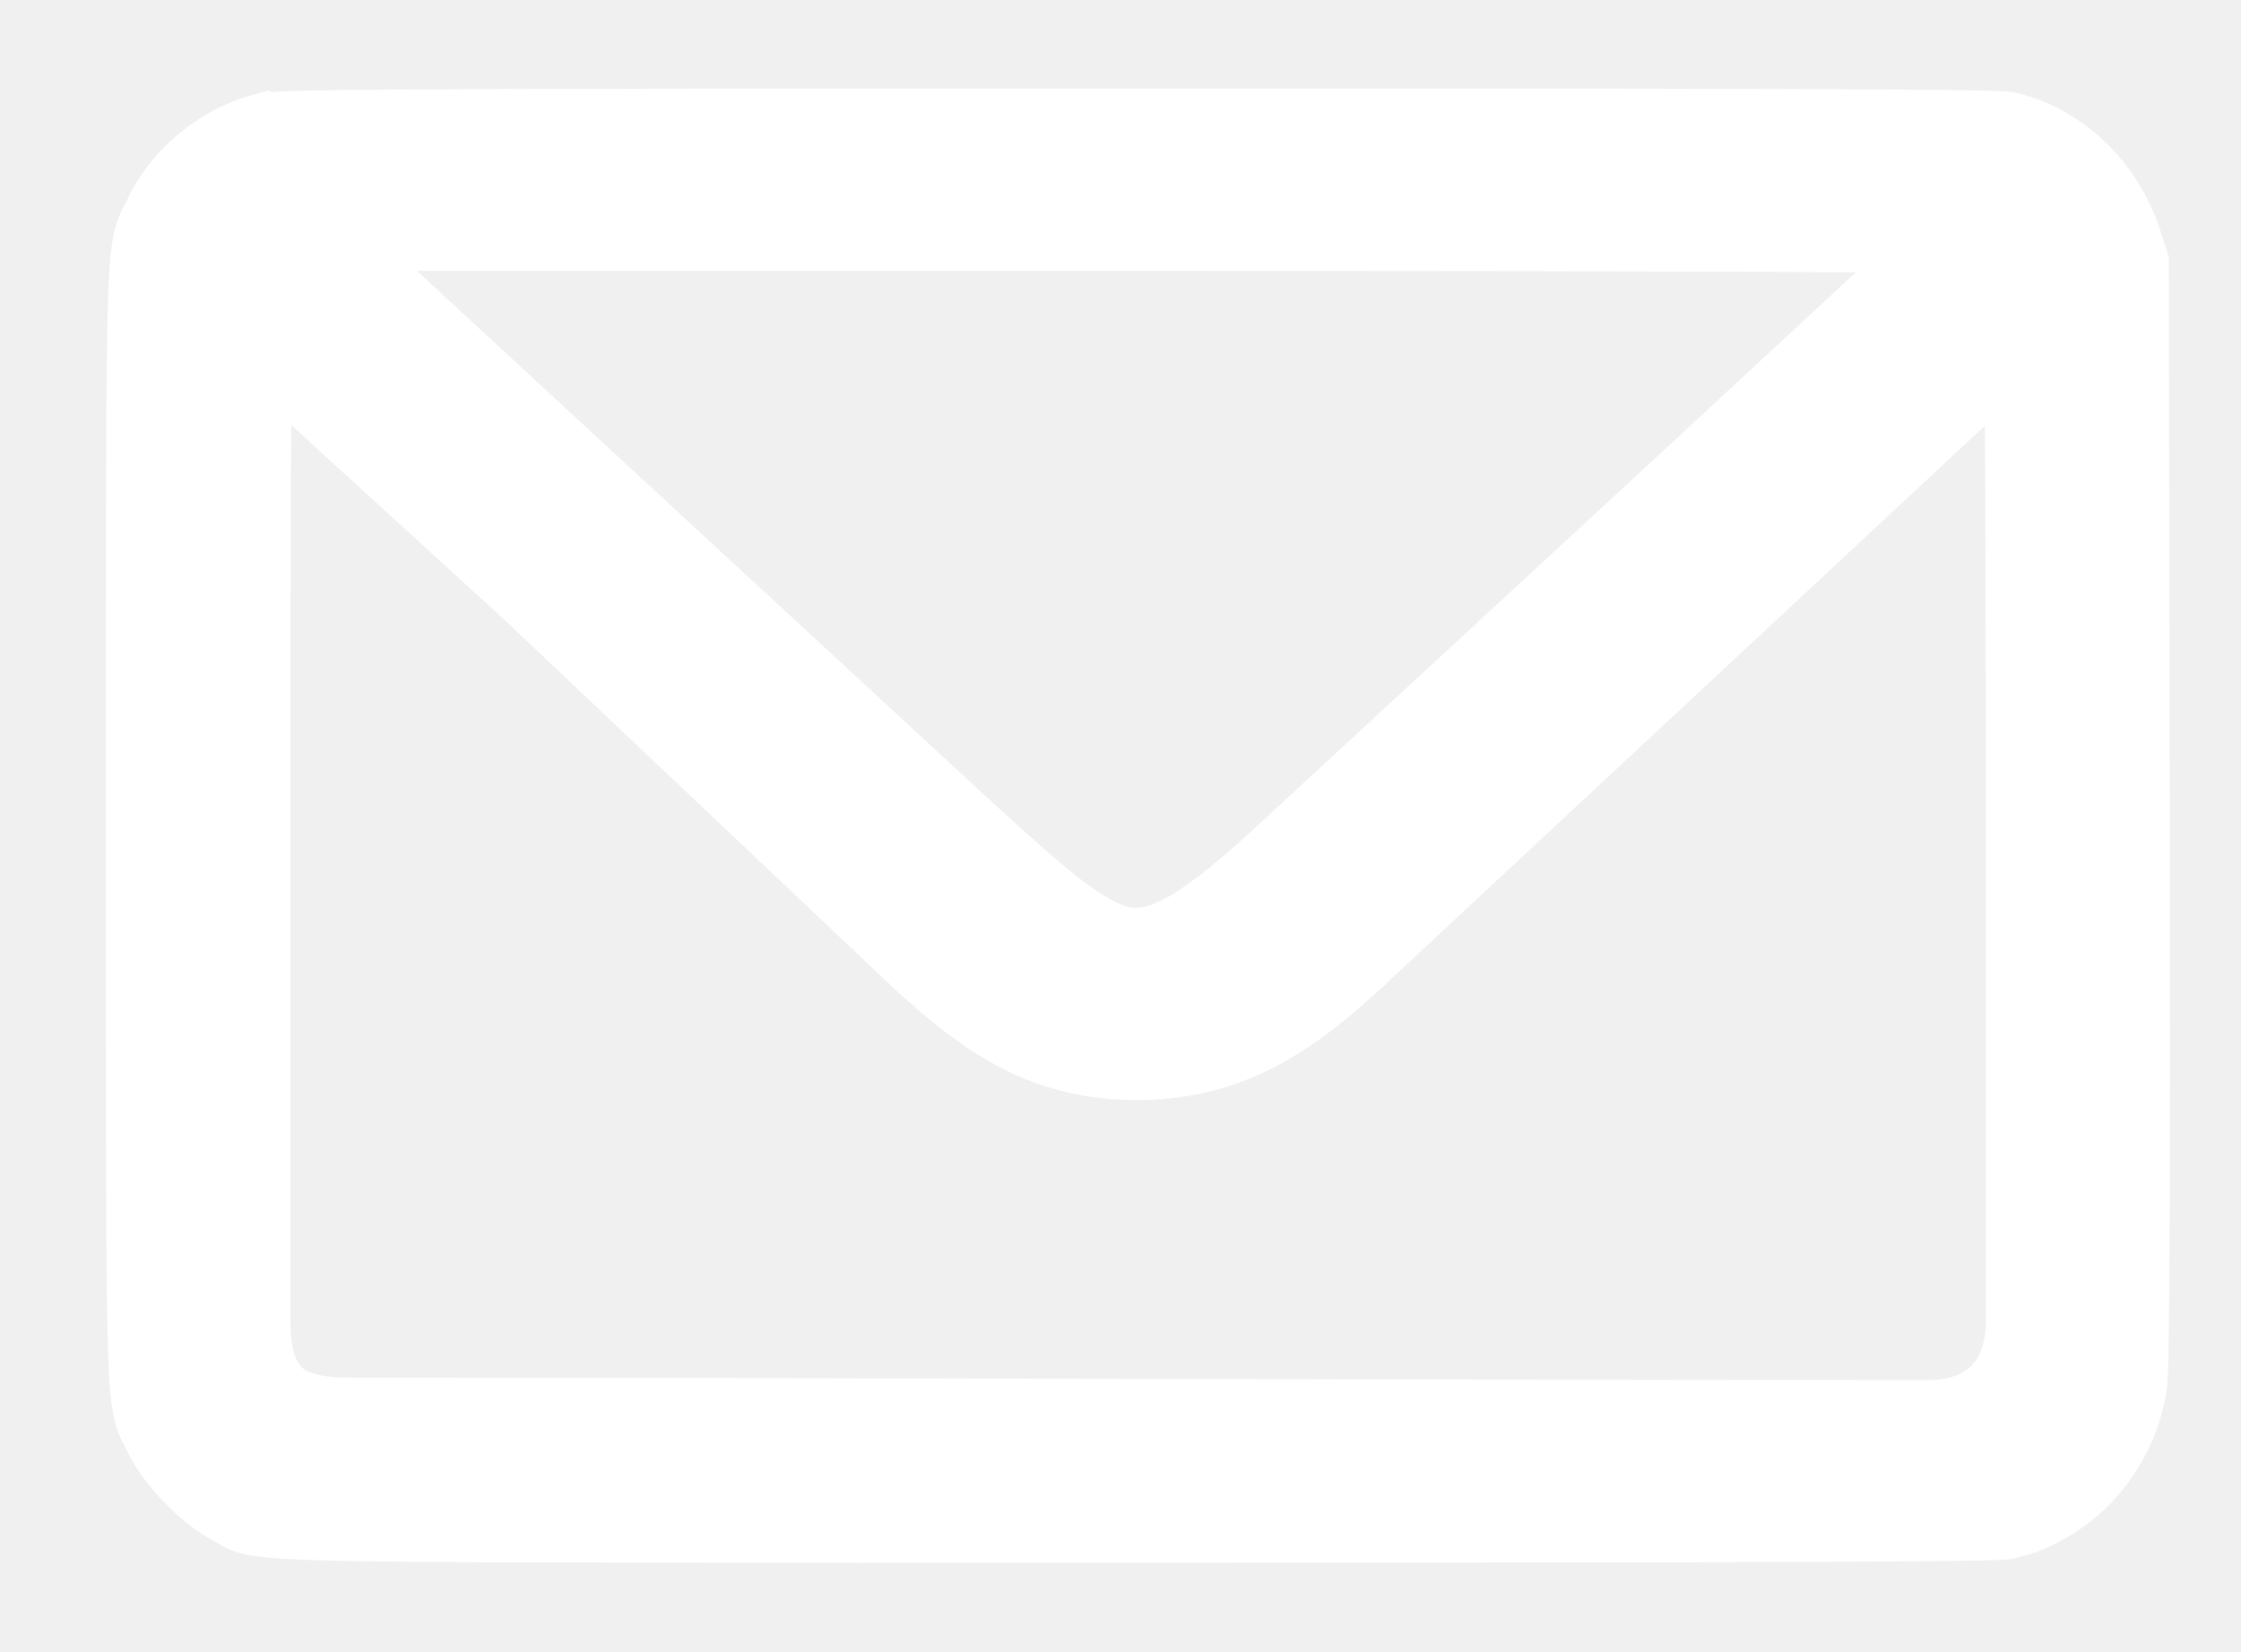
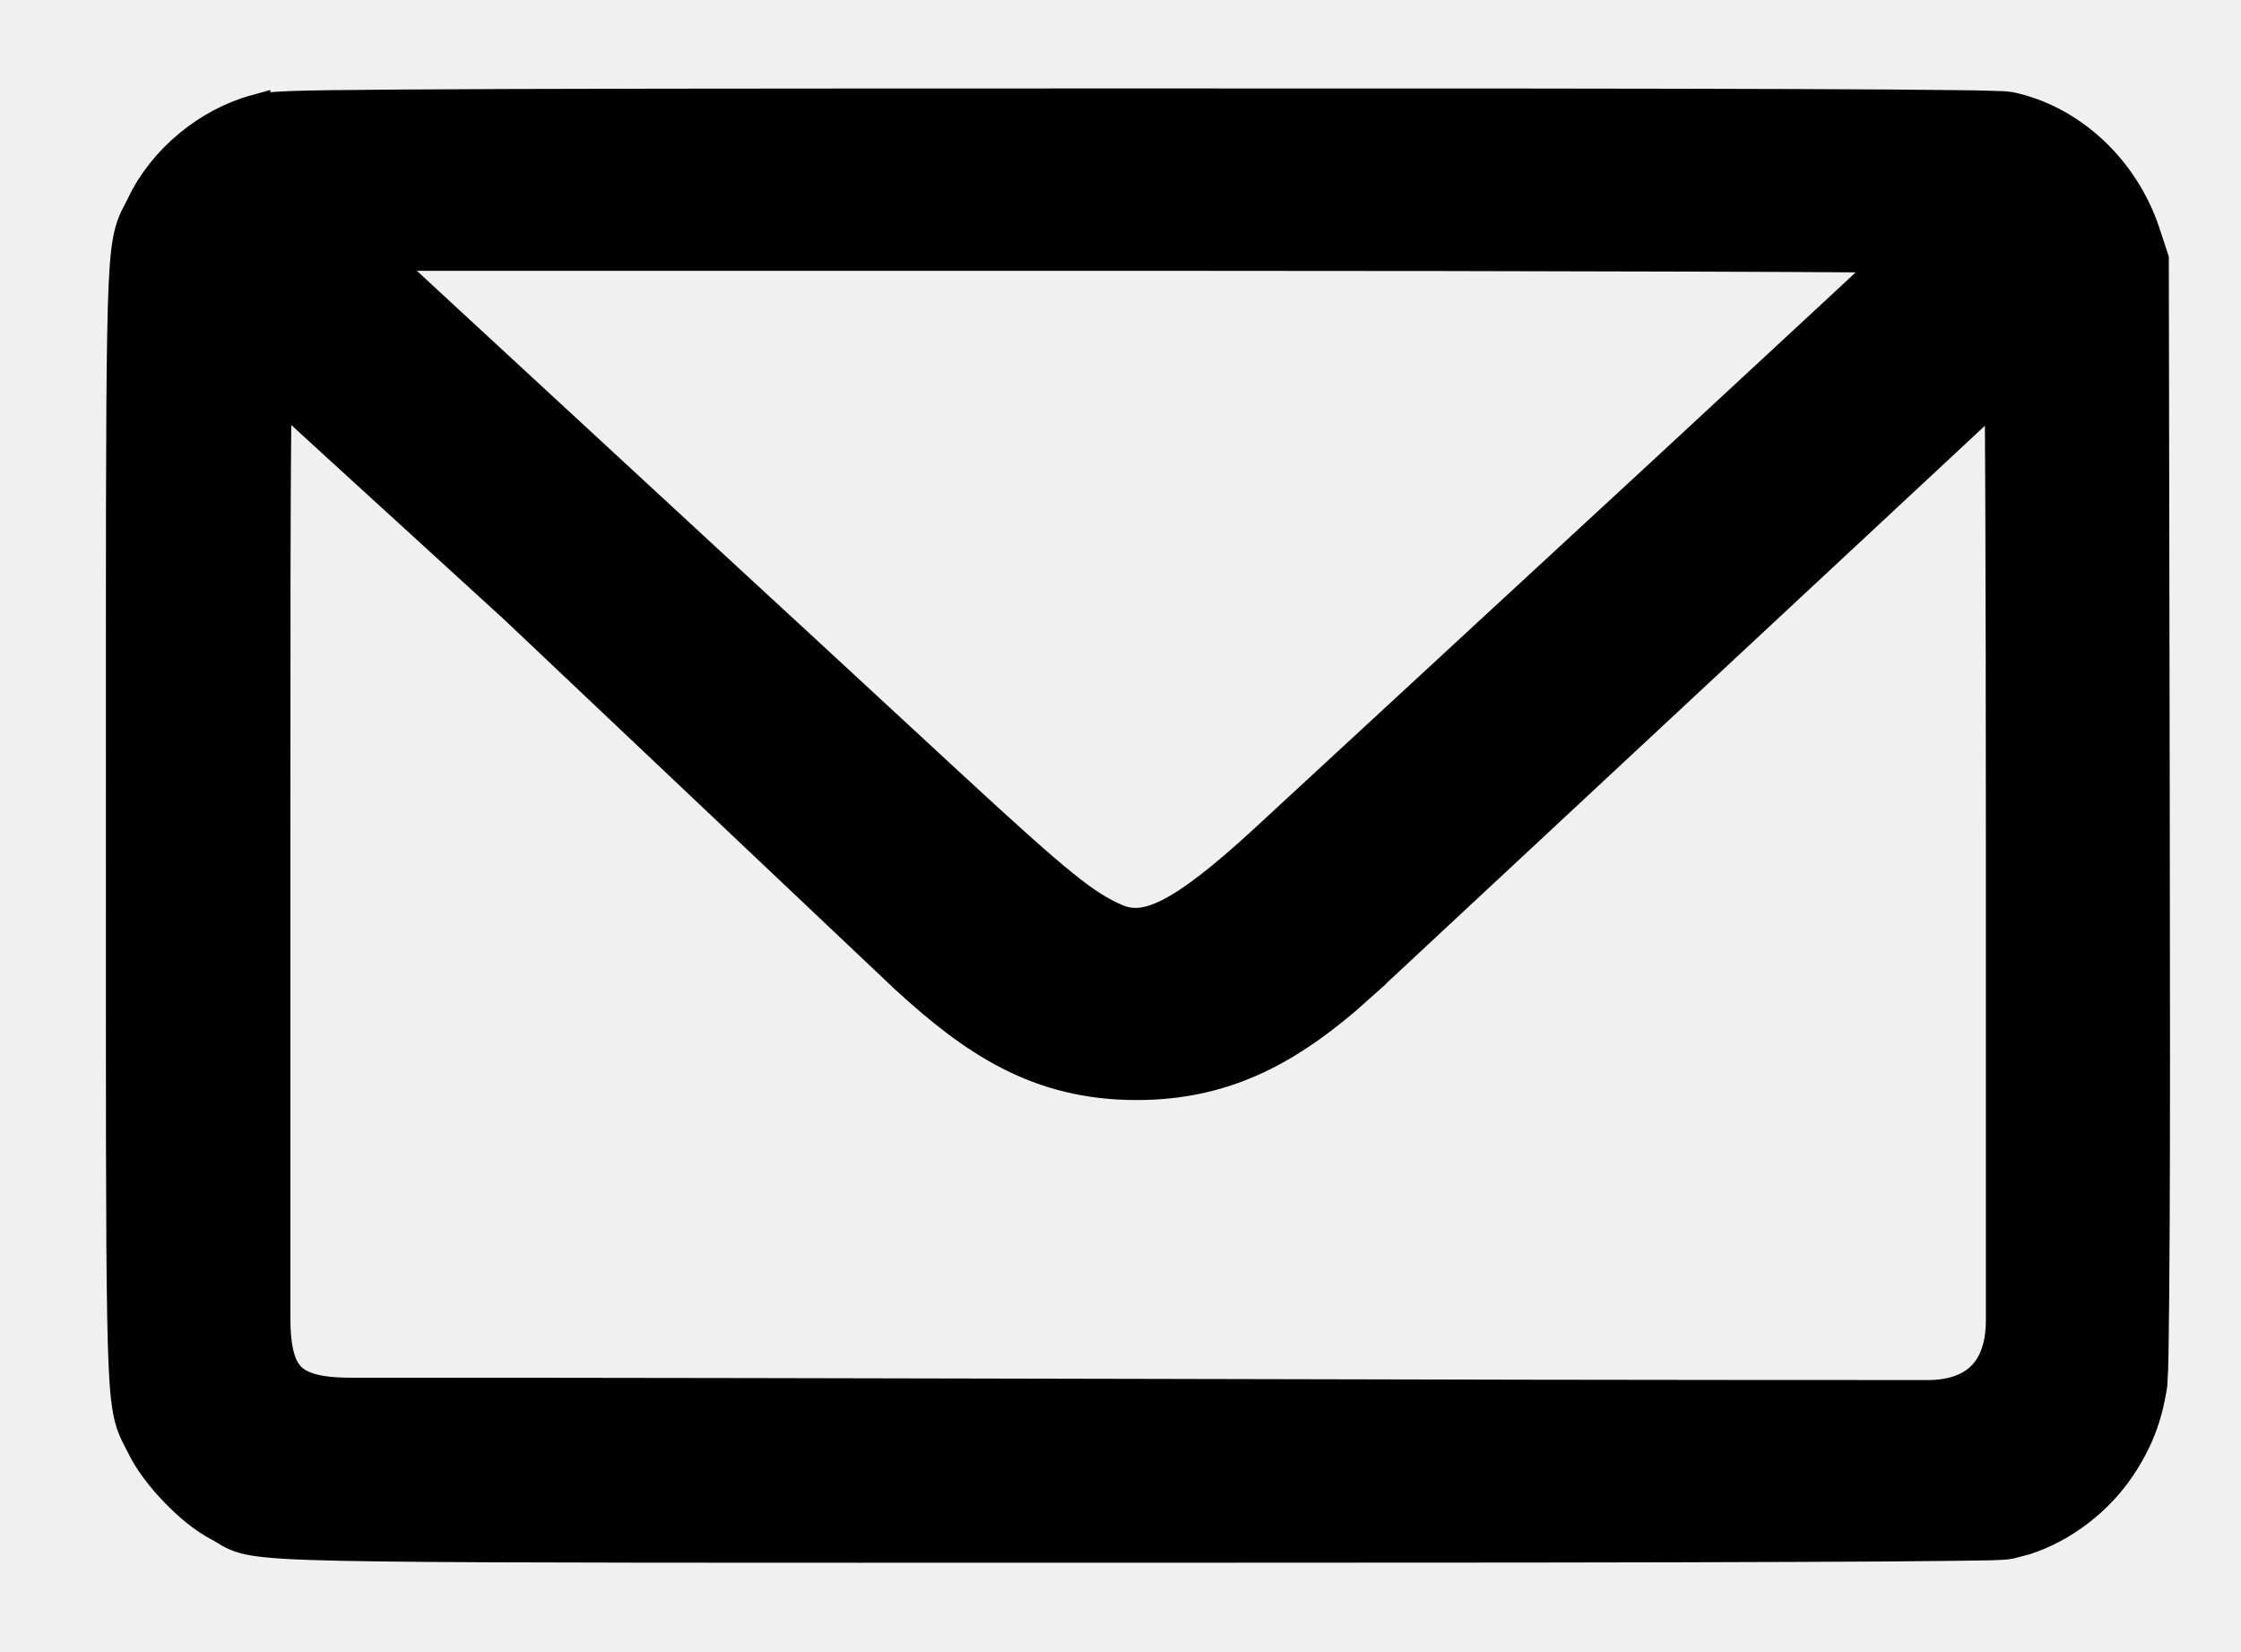
- <svg xmlns="http://www.w3.org/2000/svg" width="19" height="14" viewBox="0 0 19 14" fill="none">
-   <path d="M15.233 13.118C15.825 13.116 16.259 13.113 16.55 13.109C16.696 13.107 16.807 13.106 16.885 13.104C16.924 13.102 16.956 13.101 16.979 13.1C16.998 13.098 17.023 13.097 17.041 13.093L17.177 13.057C17.493 12.953 17.787 12.729 17.977 12.448C18.125 12.228 18.208 12.02 18.25 11.742L18.257 11.615C18.259 11.554 18.261 11.47 18.262 11.363C18.265 11.15 18.268 10.844 18.27 10.444C18.274 9.644 18.274 8.463 18.271 6.881L18.263 2.216V2.196L18.257 2.177L18.187 1.965C18.008 1.431 17.563 1.014 17.041 0.904C17.023 0.901 16.998 0.9 16.979 0.898C16.956 0.897 16.924 0.896 16.885 0.895C16.808 0.892 16.696 0.89 16.55 0.889C16.258 0.885 15.825 0.882 15.232 0.88C14.045 0.876 12.22 0.874 9.616 0.875C6.219 0.875 4.401 0.877 3.414 0.884C2.92 0.887 2.633 0.891 2.46 0.897C2.291 0.904 2.219 0.913 2.167 0.928V0.927C1.761 1.038 1.382 1.348 1.199 1.732V1.733C1.183 1.765 1.157 1.813 1.142 1.844C1.071 1.995 1.046 2.162 1.034 2.831C1.021 3.508 1.023 4.724 1.023 6.999C1.023 9.273 1.021 10.489 1.034 11.166C1.046 11.834 1.071 12.002 1.142 12.153C1.157 12.185 1.184 12.235 1.2 12.267C1.261 12.393 1.367 12.531 1.482 12.65C1.597 12.77 1.732 12.881 1.856 12.945C1.894 12.965 1.904 12.974 1.943 12.996C2.018 13.039 2.096 13.064 2.274 13.081C2.449 13.098 2.733 13.108 3.227 13.114C4.218 13.127 6.072 13.125 9.631 13.125C12.226 13.125 14.048 13.123 15.233 13.118ZM9.905 7.745C9.714 7.84 9.585 7.84 9.465 7.788C9.204 7.675 8.99 7.506 8.073 6.659C7.889 6.489 7.418 6.053 6.83 5.51C6.367 5.083 5.832 4.59 5.308 4.105C4.715 3.558 4.167 3.051 3.76 2.675C3.525 2.458 3.337 2.284 3.215 2.171H9.634C11.485 2.171 13.166 2.174 14.384 2.178C14.993 2.18 15.486 2.182 15.827 2.185C15.909 2.185 15.983 2.187 16.046 2.188C15.94 2.287 15.798 2.42 15.629 2.577C15.235 2.943 14.693 3.445 14.1 3.994L10.708 7.127C10.355 7.451 10.103 7.646 9.905 7.745ZM9.658 11.816C7.428 11.811 5.198 11.806 2.968 11.806C2.683 11.806 2.539 11.754 2.461 11.672C2.381 11.589 2.337 11.443 2.337 11.173V7.106C2.337 5.206 2.338 4.19 2.344 3.652C2.346 3.514 2.35 3.408 2.352 3.328C2.354 3.33 2.356 3.33 2.358 3.332C2.472 3.436 2.634 3.585 2.832 3.766C3.228 4.128 3.769 4.622 4.358 5.16L7.674 8.298L7.675 8.299C8.253 8.828 8.796 9.202 9.637 9.202C10.377 9.202 10.901 8.911 11.41 8.479L11.627 8.286V8.285L16.951 3.325C16.951 3.338 16.952 3.352 16.952 3.366C16.954 3.572 16.955 3.871 16.957 4.24C16.96 4.979 16.962 5.998 16.962 7.119V11.194C16.962 11.431 16.892 11.584 16.791 11.679C16.688 11.775 16.536 11.826 16.347 11.826C14.117 11.826 11.888 11.822 9.658 11.816Z" fill="white" stroke="white" stroke-width="0.25" />
+ <svg xmlns="http://www.w3.org/2000/svg" width="19" height="14" viewBox="0 0 19 14" fill="currentColor">
+   <path d="M15.233 13.118C15.825 13.116 16.259 13.113 16.55 13.109C16.696 13.107 16.807 13.106 16.885 13.104C16.924 13.102 16.956 13.101 16.979 13.1C16.998 13.098 17.023 13.097 17.041 13.093L17.177 13.057C17.493 12.953 17.787 12.729 17.977 12.448C18.125 12.228 18.208 12.02 18.25 11.742L18.257 11.615C18.259 11.554 18.261 11.47 18.262 11.363C18.265 11.15 18.268 10.844 18.27 10.444C18.274 9.644 18.274 8.463 18.271 6.881L18.263 2.216V2.196L18.257 2.177L18.187 1.965C18.008 1.431 17.563 1.014 17.041 0.904C17.023 0.901 16.998 0.9 16.979 0.898C16.956 0.897 16.924 0.896 16.885 0.895C16.808 0.892 16.696 0.89 16.55 0.889C16.258 0.885 15.825 0.882 15.232 0.88C14.045 0.876 12.22 0.874 9.616 0.875C6.219 0.875 4.401 0.877 3.414 0.884C2.92 0.887 2.633 0.891 2.46 0.897C2.291 0.904 2.219 0.913 2.167 0.928V0.927C1.761 1.038 1.382 1.348 1.199 1.732V1.733C1.183 1.765 1.157 1.813 1.142 1.844C1.071 1.995 1.046 2.162 1.034 2.831C1.021 3.508 1.023 4.724 1.023 6.999C1.023 9.273 1.021 10.489 1.034 11.166C1.046 11.834 1.071 12.002 1.142 12.153C1.157 12.185 1.184 12.235 1.2 12.267C1.261 12.393 1.367 12.531 1.482 12.65C1.597 12.77 1.732 12.881 1.856 12.945C1.894 12.965 1.904 12.974 1.943 12.996C2.018 13.039 2.096 13.064 2.274 13.081C2.449 13.098 2.733 13.108 3.227 13.114C4.218 13.127 6.072 13.125 9.631 13.125C12.226 13.125 14.048 13.123 15.233 13.118ZM9.905 7.745C9.714 7.84 9.585 7.84 9.465 7.788C9.204 7.675 8.99 7.506 8.073 6.659C7.889 6.489 7.418 6.053 6.83 5.51C6.367 5.083 5.832 4.59 5.308 4.105C4.715 3.558 4.167 3.051 3.76 2.675C3.525 2.458 3.337 2.284 3.215 2.171H9.634C11.485 2.171 13.166 2.174 14.384 2.178C14.993 2.18 15.486 2.182 15.827 2.185C15.909 2.185 15.983 2.187 16.046 2.188C15.94 2.287 15.798 2.42 15.629 2.577C15.235 2.943 14.693 3.445 14.1 3.994L10.708 7.127C10.355 7.451 10.103 7.646 9.905 7.745ZM9.658 11.816C7.428 11.811 5.198 11.806 2.968 11.806C2.683 11.806 2.539 11.754 2.461 11.672C2.381 11.589 2.337 11.443 2.337 11.173V7.106C2.337 5.206 2.338 4.19 2.344 3.652C2.346 3.514 2.35 3.408 2.352 3.328C2.354 3.33 2.356 3.33 2.358 3.332C2.472 3.436 2.634 3.585 2.832 3.766C3.228 4.128 3.769 4.622 4.358 5.16L7.674 8.298L7.675 8.299C8.253 8.828 8.796 9.202 9.637 9.202C10.377 9.202 10.901 8.911 11.41 8.479L11.627 8.286V8.285L16.951 3.325C16.951 3.338 16.952 3.352 16.952 3.366C16.954 3.572 16.955 3.871 16.957 4.24C16.96 4.979 16.962 5.998 16.962 7.119V11.194C16.962 11.431 16.892 11.584 16.791 11.679C16.688 11.775 16.536 11.826 16.347 11.826C14.117 11.826 11.888 11.822 9.658 11.816Z" fill="currentColor" stroke="currentColor" stroke-width="0.25" />
</svg>
